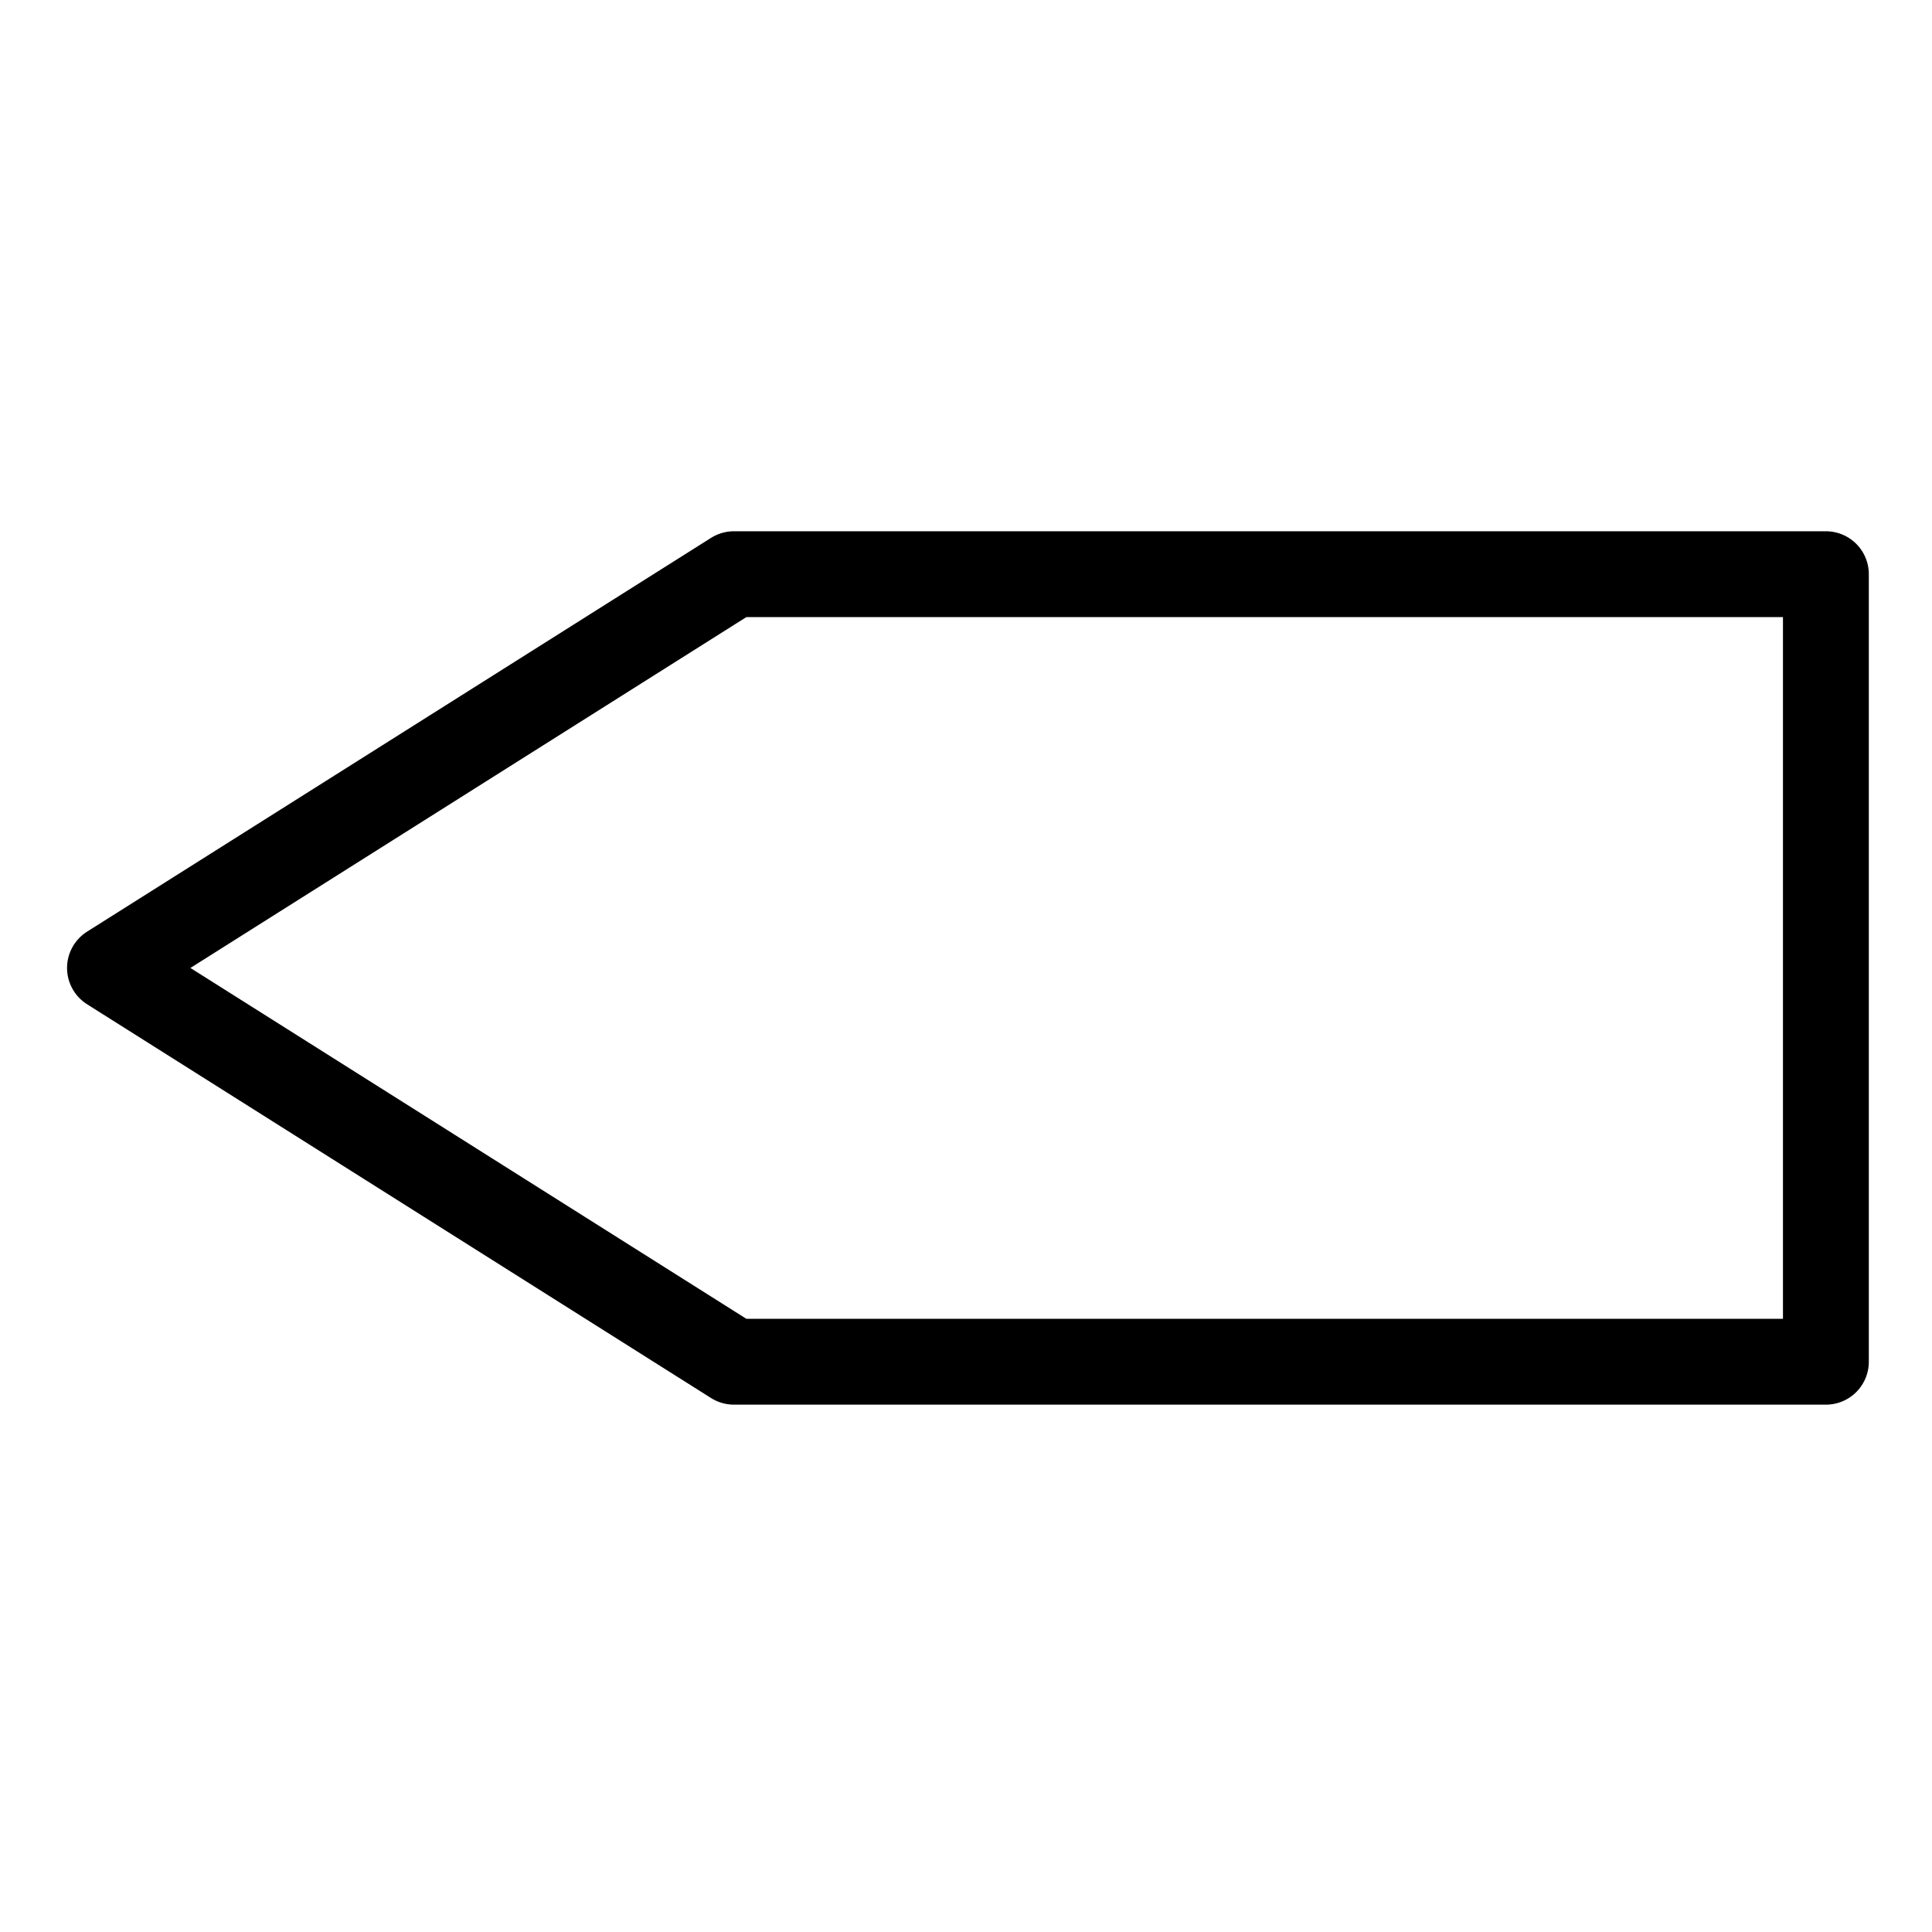
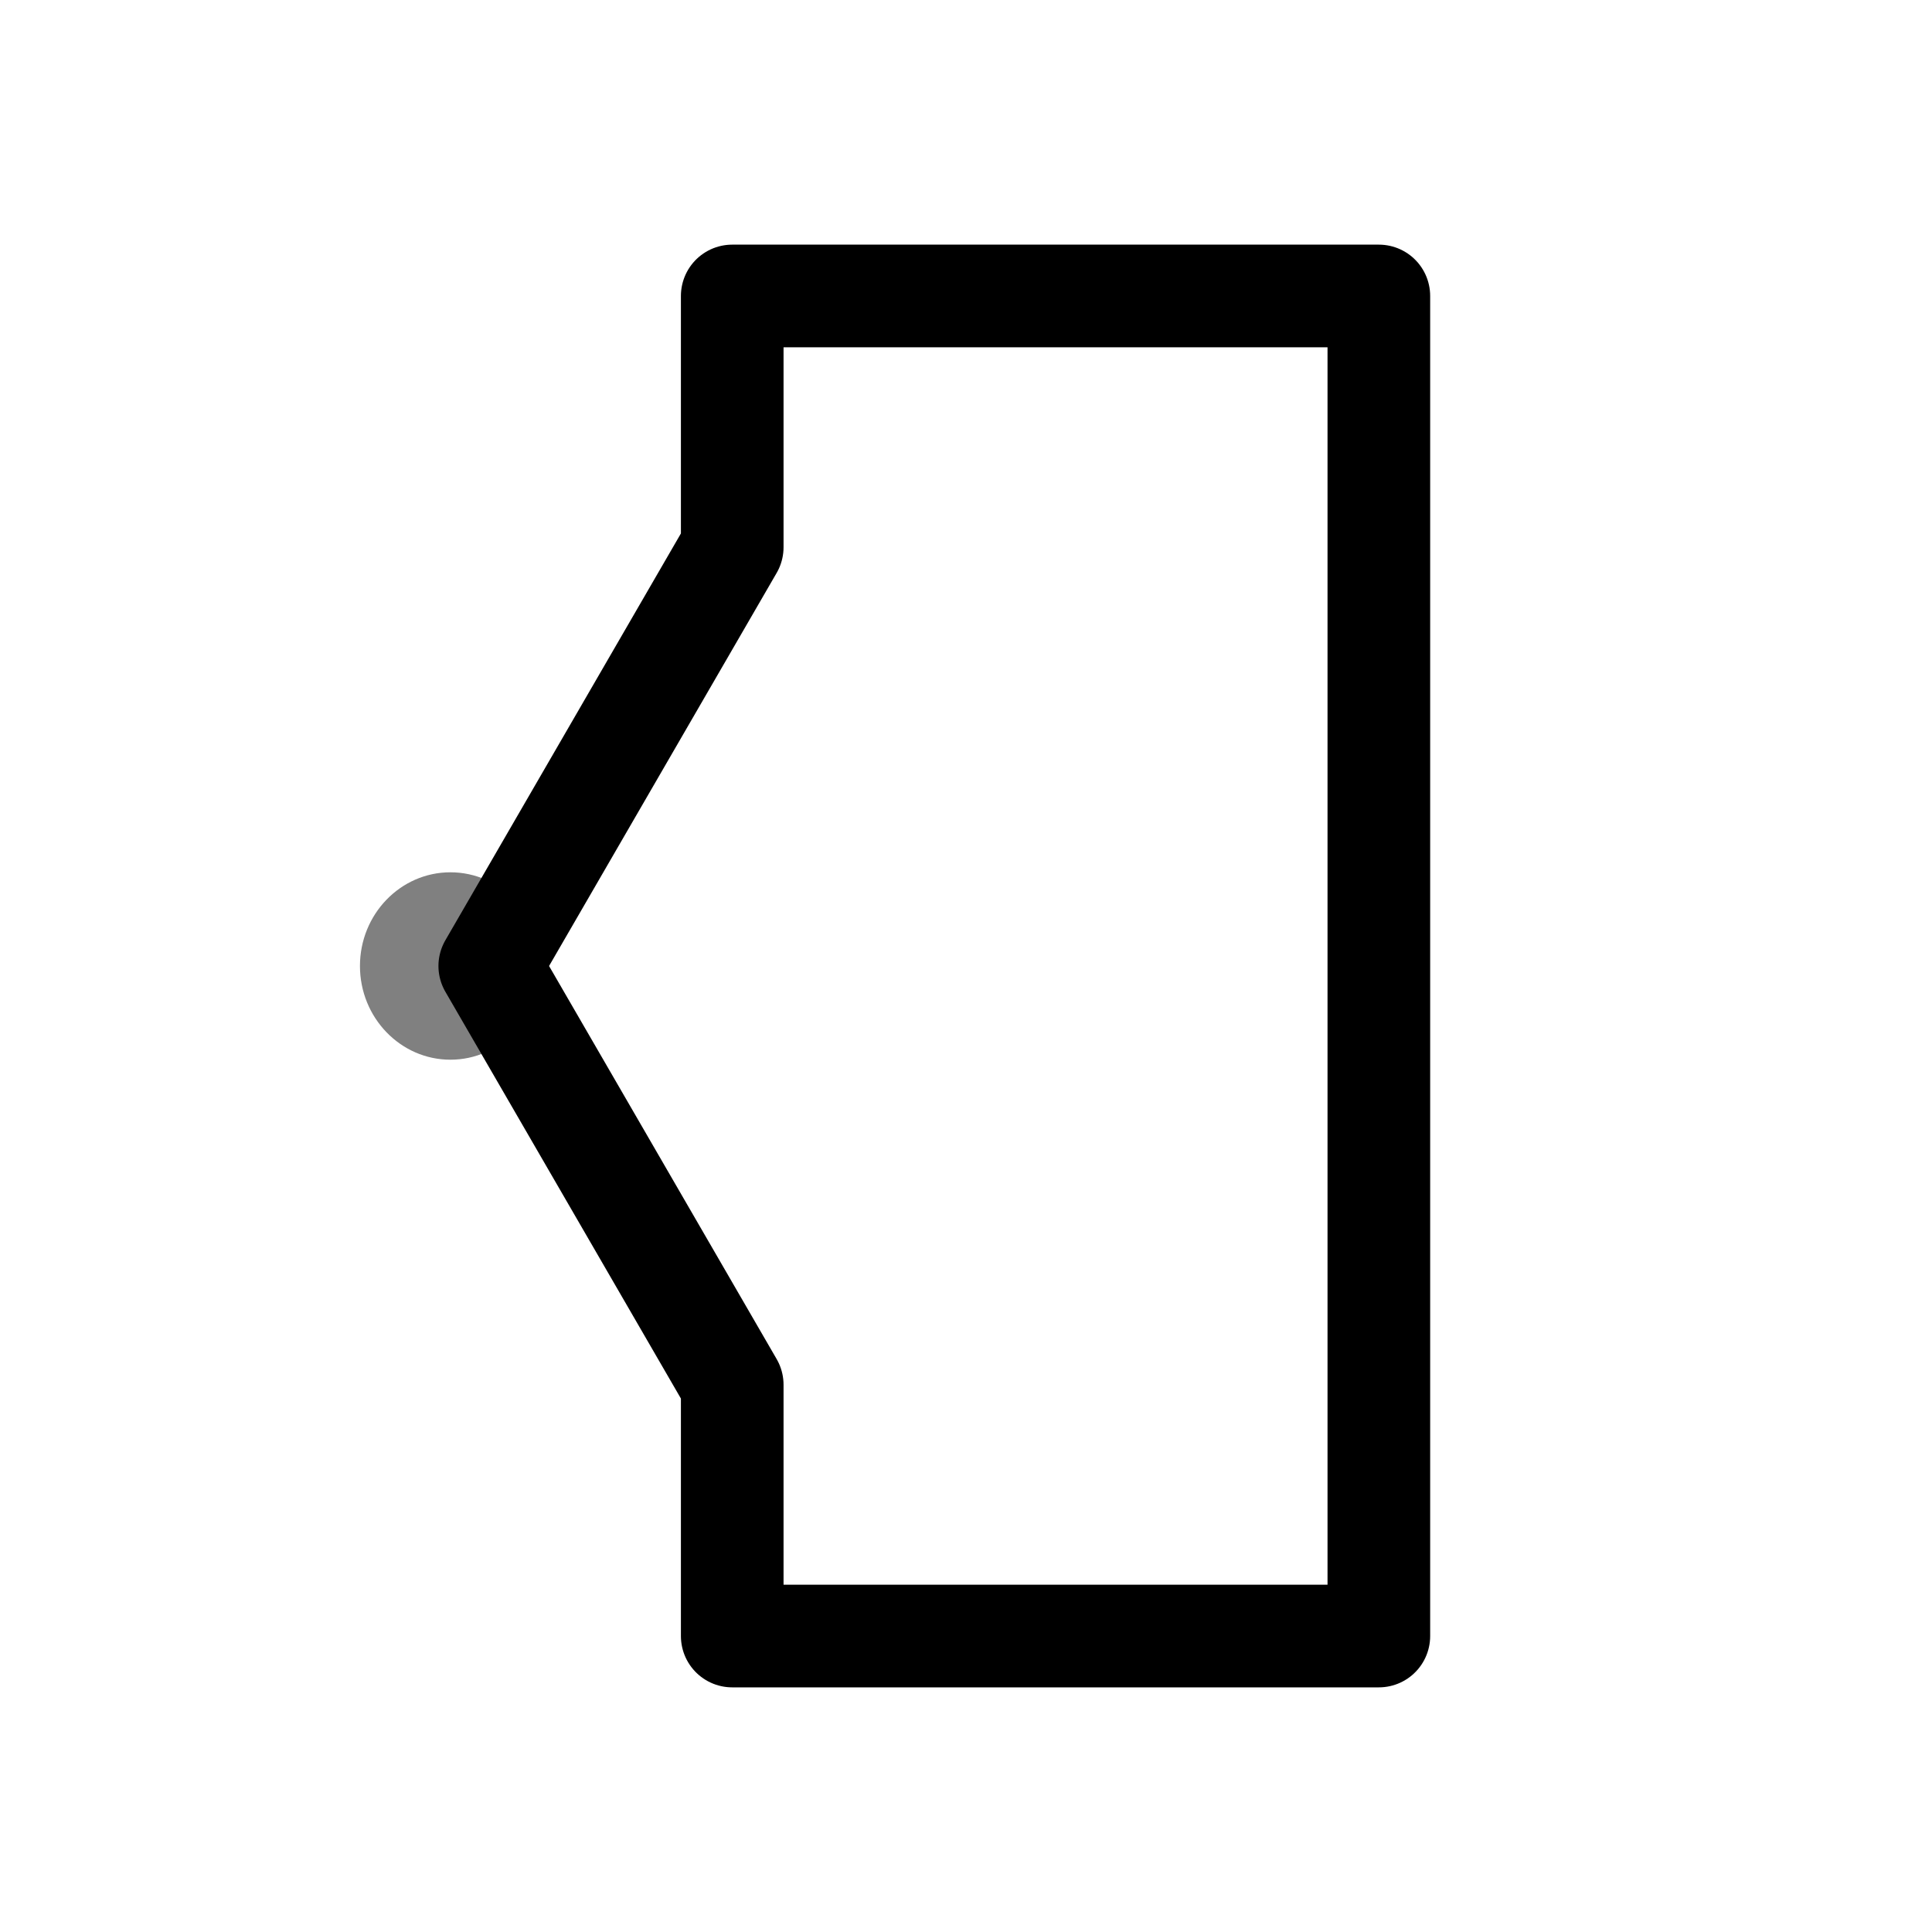
- <svg xmlns="http://www.w3.org/2000/svg" width="43.5mm" height="43.5mm" viewBox="0 0 43.5 43.5" version="1.1" id="svg5356">
-   <defs id="defs5350" />
-   <g id="layer2" style="display:inline">
-     <path style="display:inline;fill:none;fill-rule:evenodd;stroke:#000000;stroke-width:1.933;stroke-linecap:round;stroke-linejoin:round;stroke-miterlimit:4;stroke-dasharray:none;stroke-opacity:1" d="M 41.111,12.928 H 16.525 l -14.049,8.866 14.049,8.866 h 24.586 v -17.731" id="path4633-2" />
-   </g>
+ <svg xmlns="http://www.w3.org/2000/svg" width="16.00px" height="16.00px" viewBox="0 0 16.00 16.00">
+   <path d="M4.479,8.000 C4.479,8.428 4.144,8.776 3.730,8.776 C3.317,8.776 2.981,8.428 2.981,8.000 C2.981,7.571 3.317,7.224 3.730,7.224 C4.144,7.224 4.479,7.571 4.479,8.000 Z" fill="#808080" />
+   <path d="M6.064,2.451 L11.419,2.451 L11.419,13.549 L6.064,13.549 L6.064,11.468 L4.056,8.000 L6.064,4.532 Z" fill="none" stroke="#000000" stroke-width="0.85" stroke-linecap="round" stroke-linejoin="round" />
</svg>
